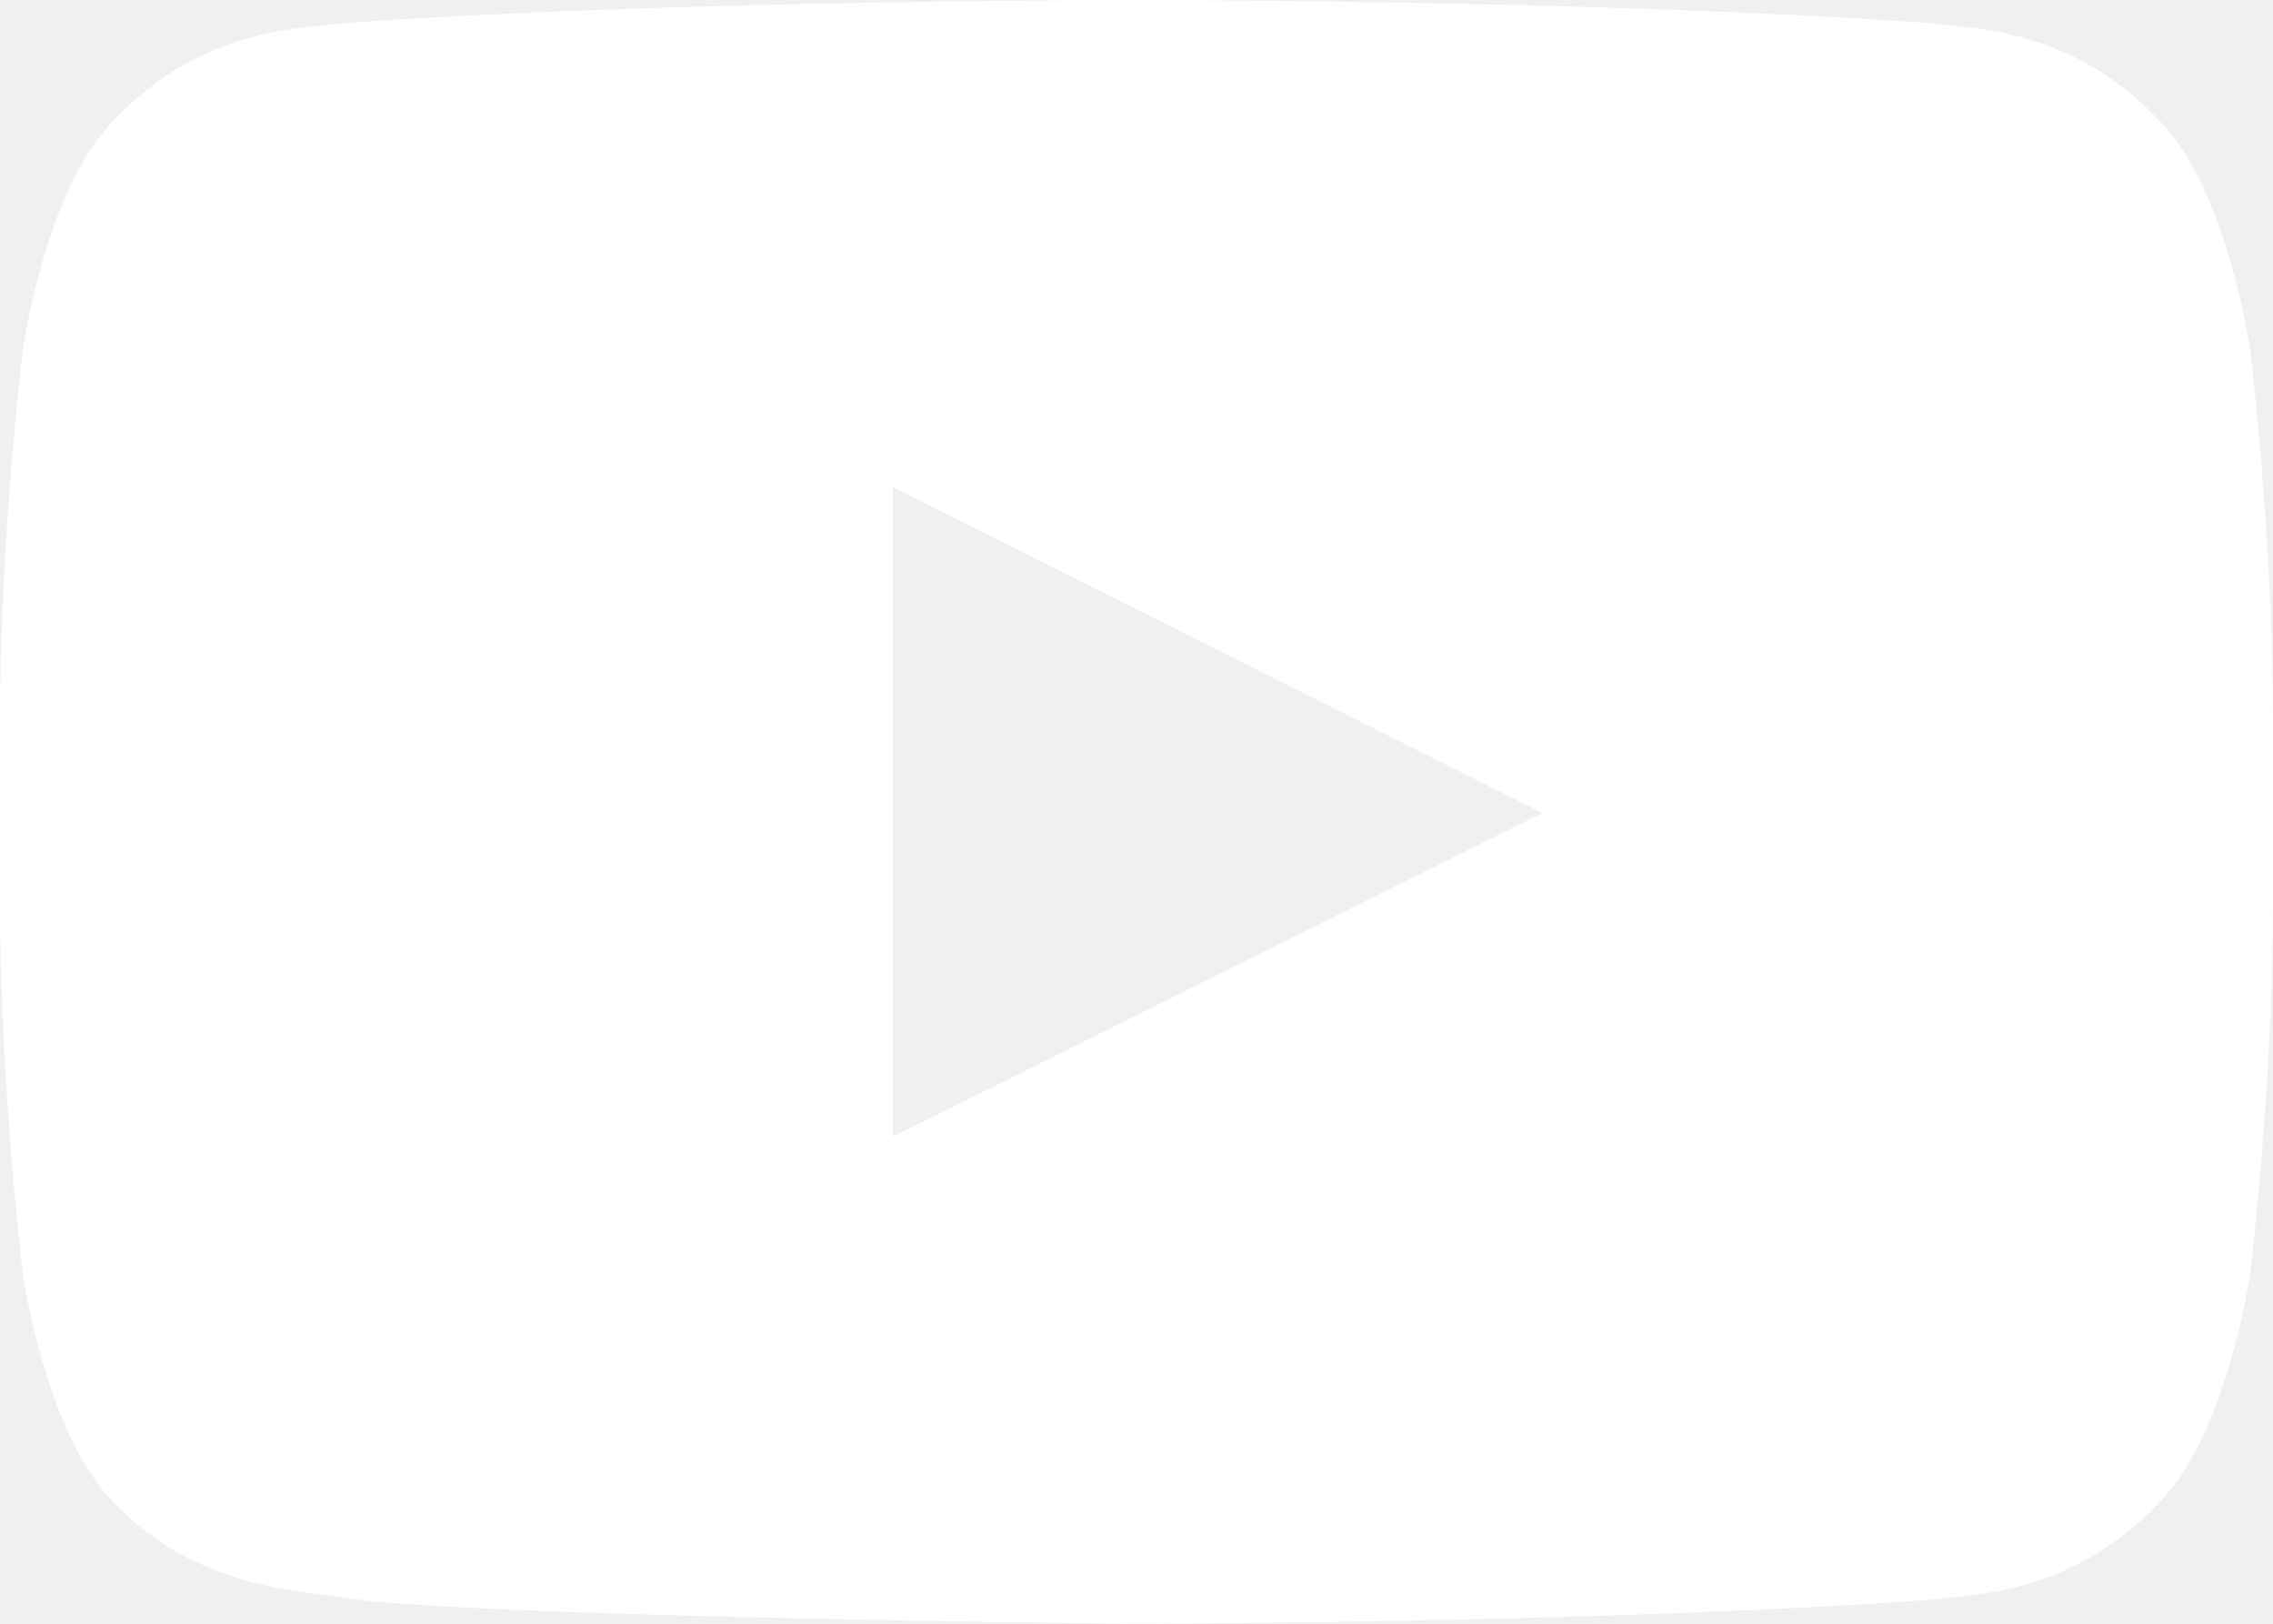
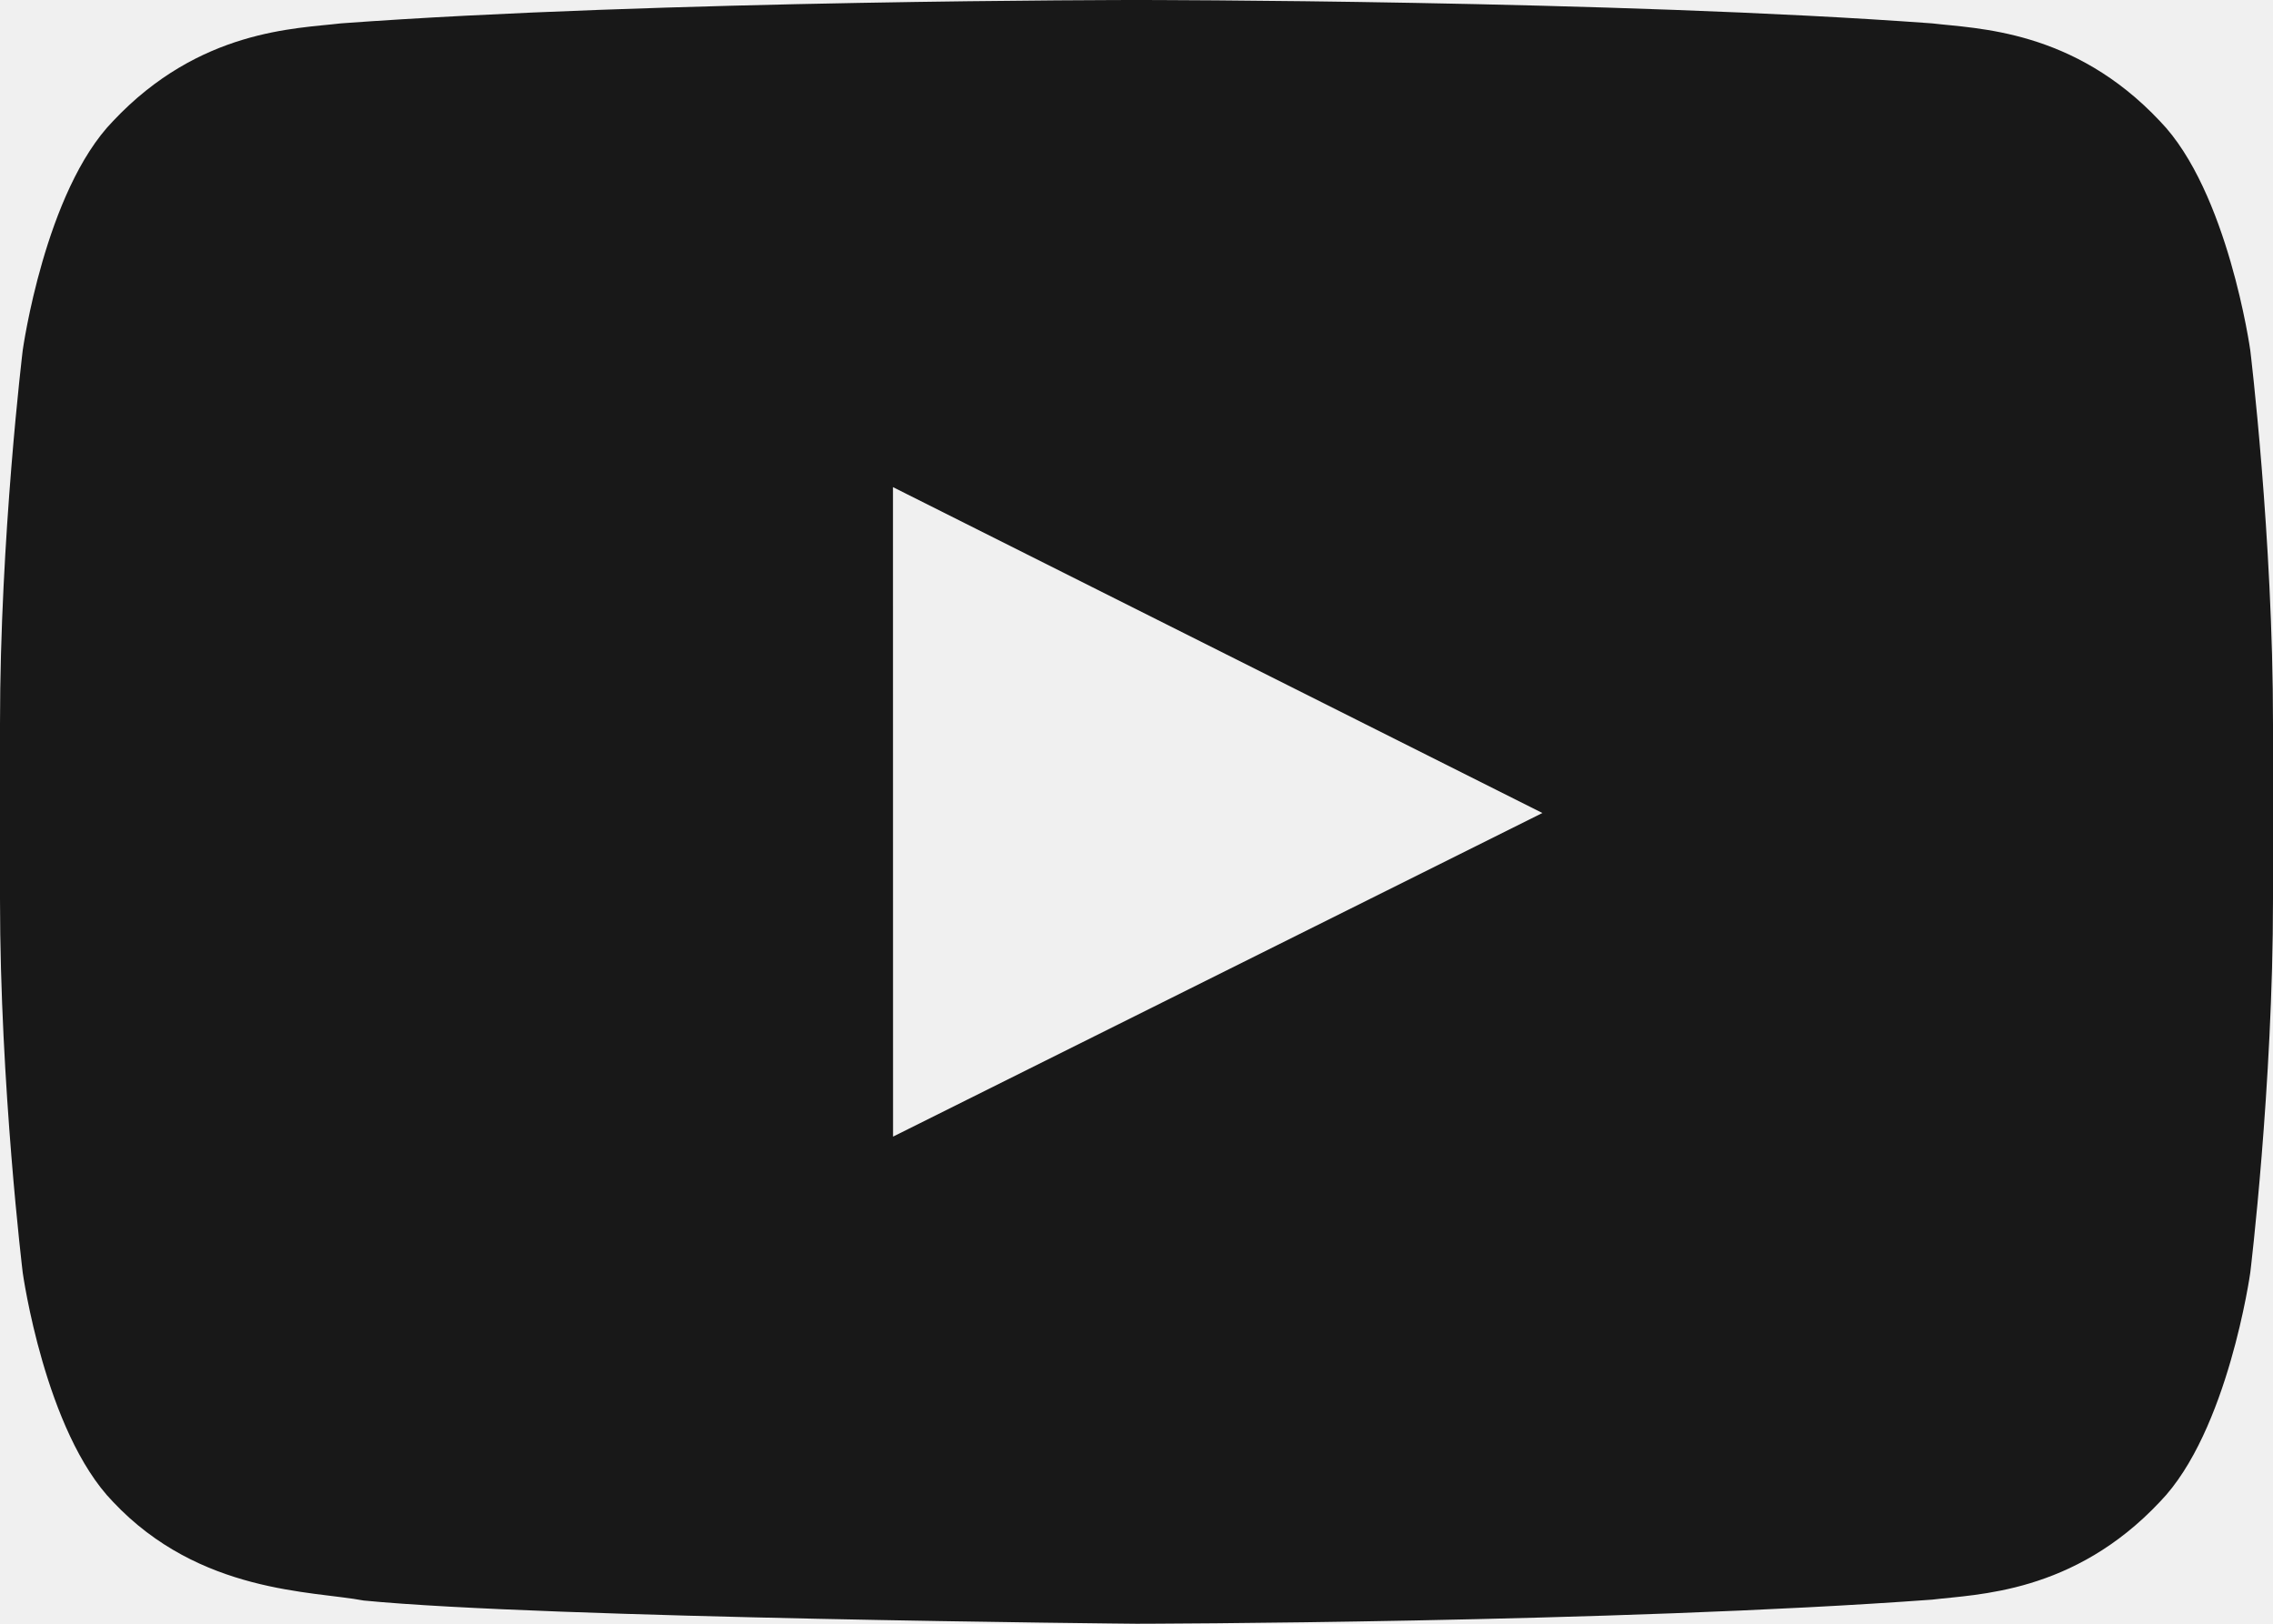
<svg xmlns="http://www.w3.org/2000/svg" height="20" viewBox="0 0 28 20" width="28">
-   <path d="m489.001 1227-.001-8 8 4.014zm16.719-9.686s-.274-1.959-1.113-2.822c-1.065-1.133-2.258-1.138-2.805-1.204-3.918-.288-9.796-.288-9.796-.288h-.012s-5.877 0-9.796.288c-.548.066-1.74.071-2.806 1.204-.839.863-1.112 2.822-1.112 2.822s-.28 2.302-.28 4.602v2.158c0 2.301.28 4.602.28 4.602s.273 1.959 1.112 2.822c1.066 1.133 2.465 1.097 3.088 1.216 2.24.219 9.52.286 9.52.286s5.883-.009 9.802-.297c.547-.067 1.74-.072 2.805-1.205.839-.863 1.113-2.822 1.113-2.822s.28-2.301.28-4.602v-2.158c0-2.301-.28-4.602-.28-4.602z" fill="#fff" transform="translate(-478 -1213)" />
+   <path d="m489.001 1227-.001-8 8 4.014zm16.719-9.686s-.274-1.959-1.113-2.822c-1.065-1.133-2.258-1.138-2.805-1.204-3.918-.288-9.796-.288-9.796-.288h-.012s-5.877 0-9.796.288c-.548.066-1.74.071-2.806 1.204-.839.863-1.112 2.822-1.112 2.822s-.28 2.302-.28 4.602v2.158c0 2.301.28 4.602.28 4.602s.273 1.959 1.112 2.822c1.066 1.133 2.465 1.097 3.088 1.216 2.24.219 9.52.286 9.52.286s5.883-.009 9.802-.297c.547-.067 1.74-.072 2.805-1.205.839-.863 1.113-2.822 1.113-2.822s.28-2.301.28-4.602v-2.158c0-2.301-.28-4.602-.28-4.602z" fill="#181818" transform="translate(-478 -1213)" />
</svg>
